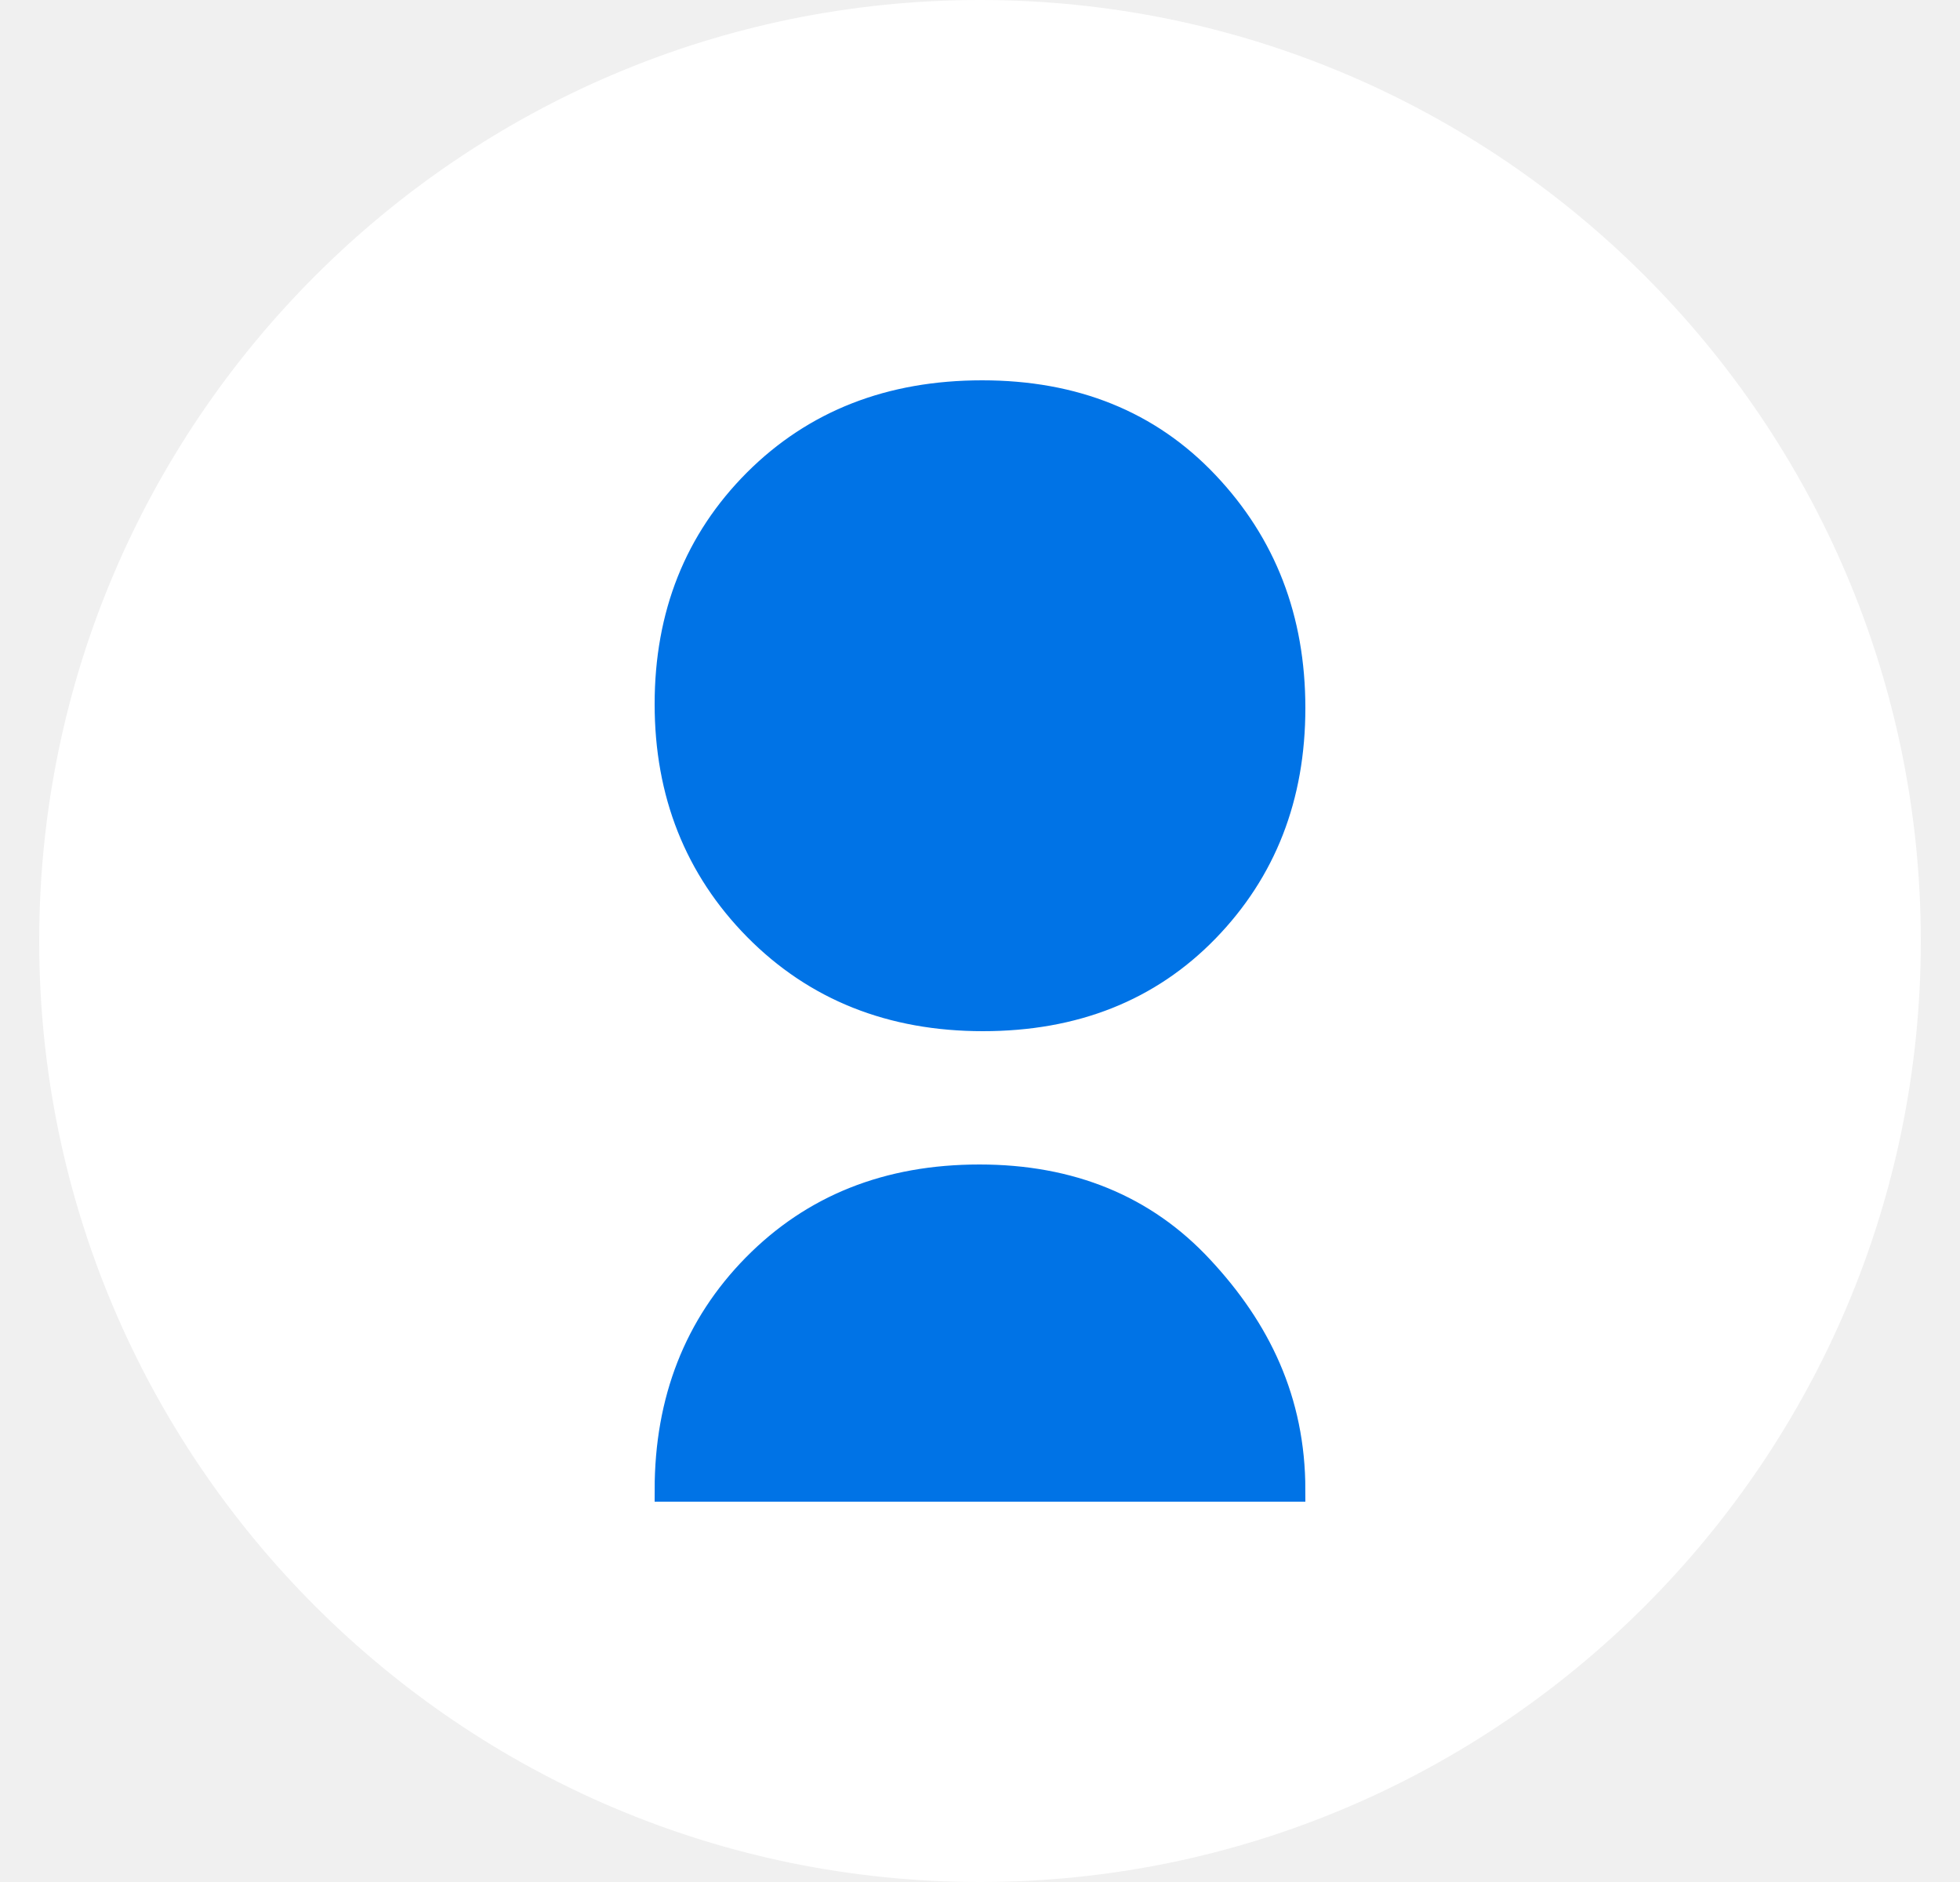
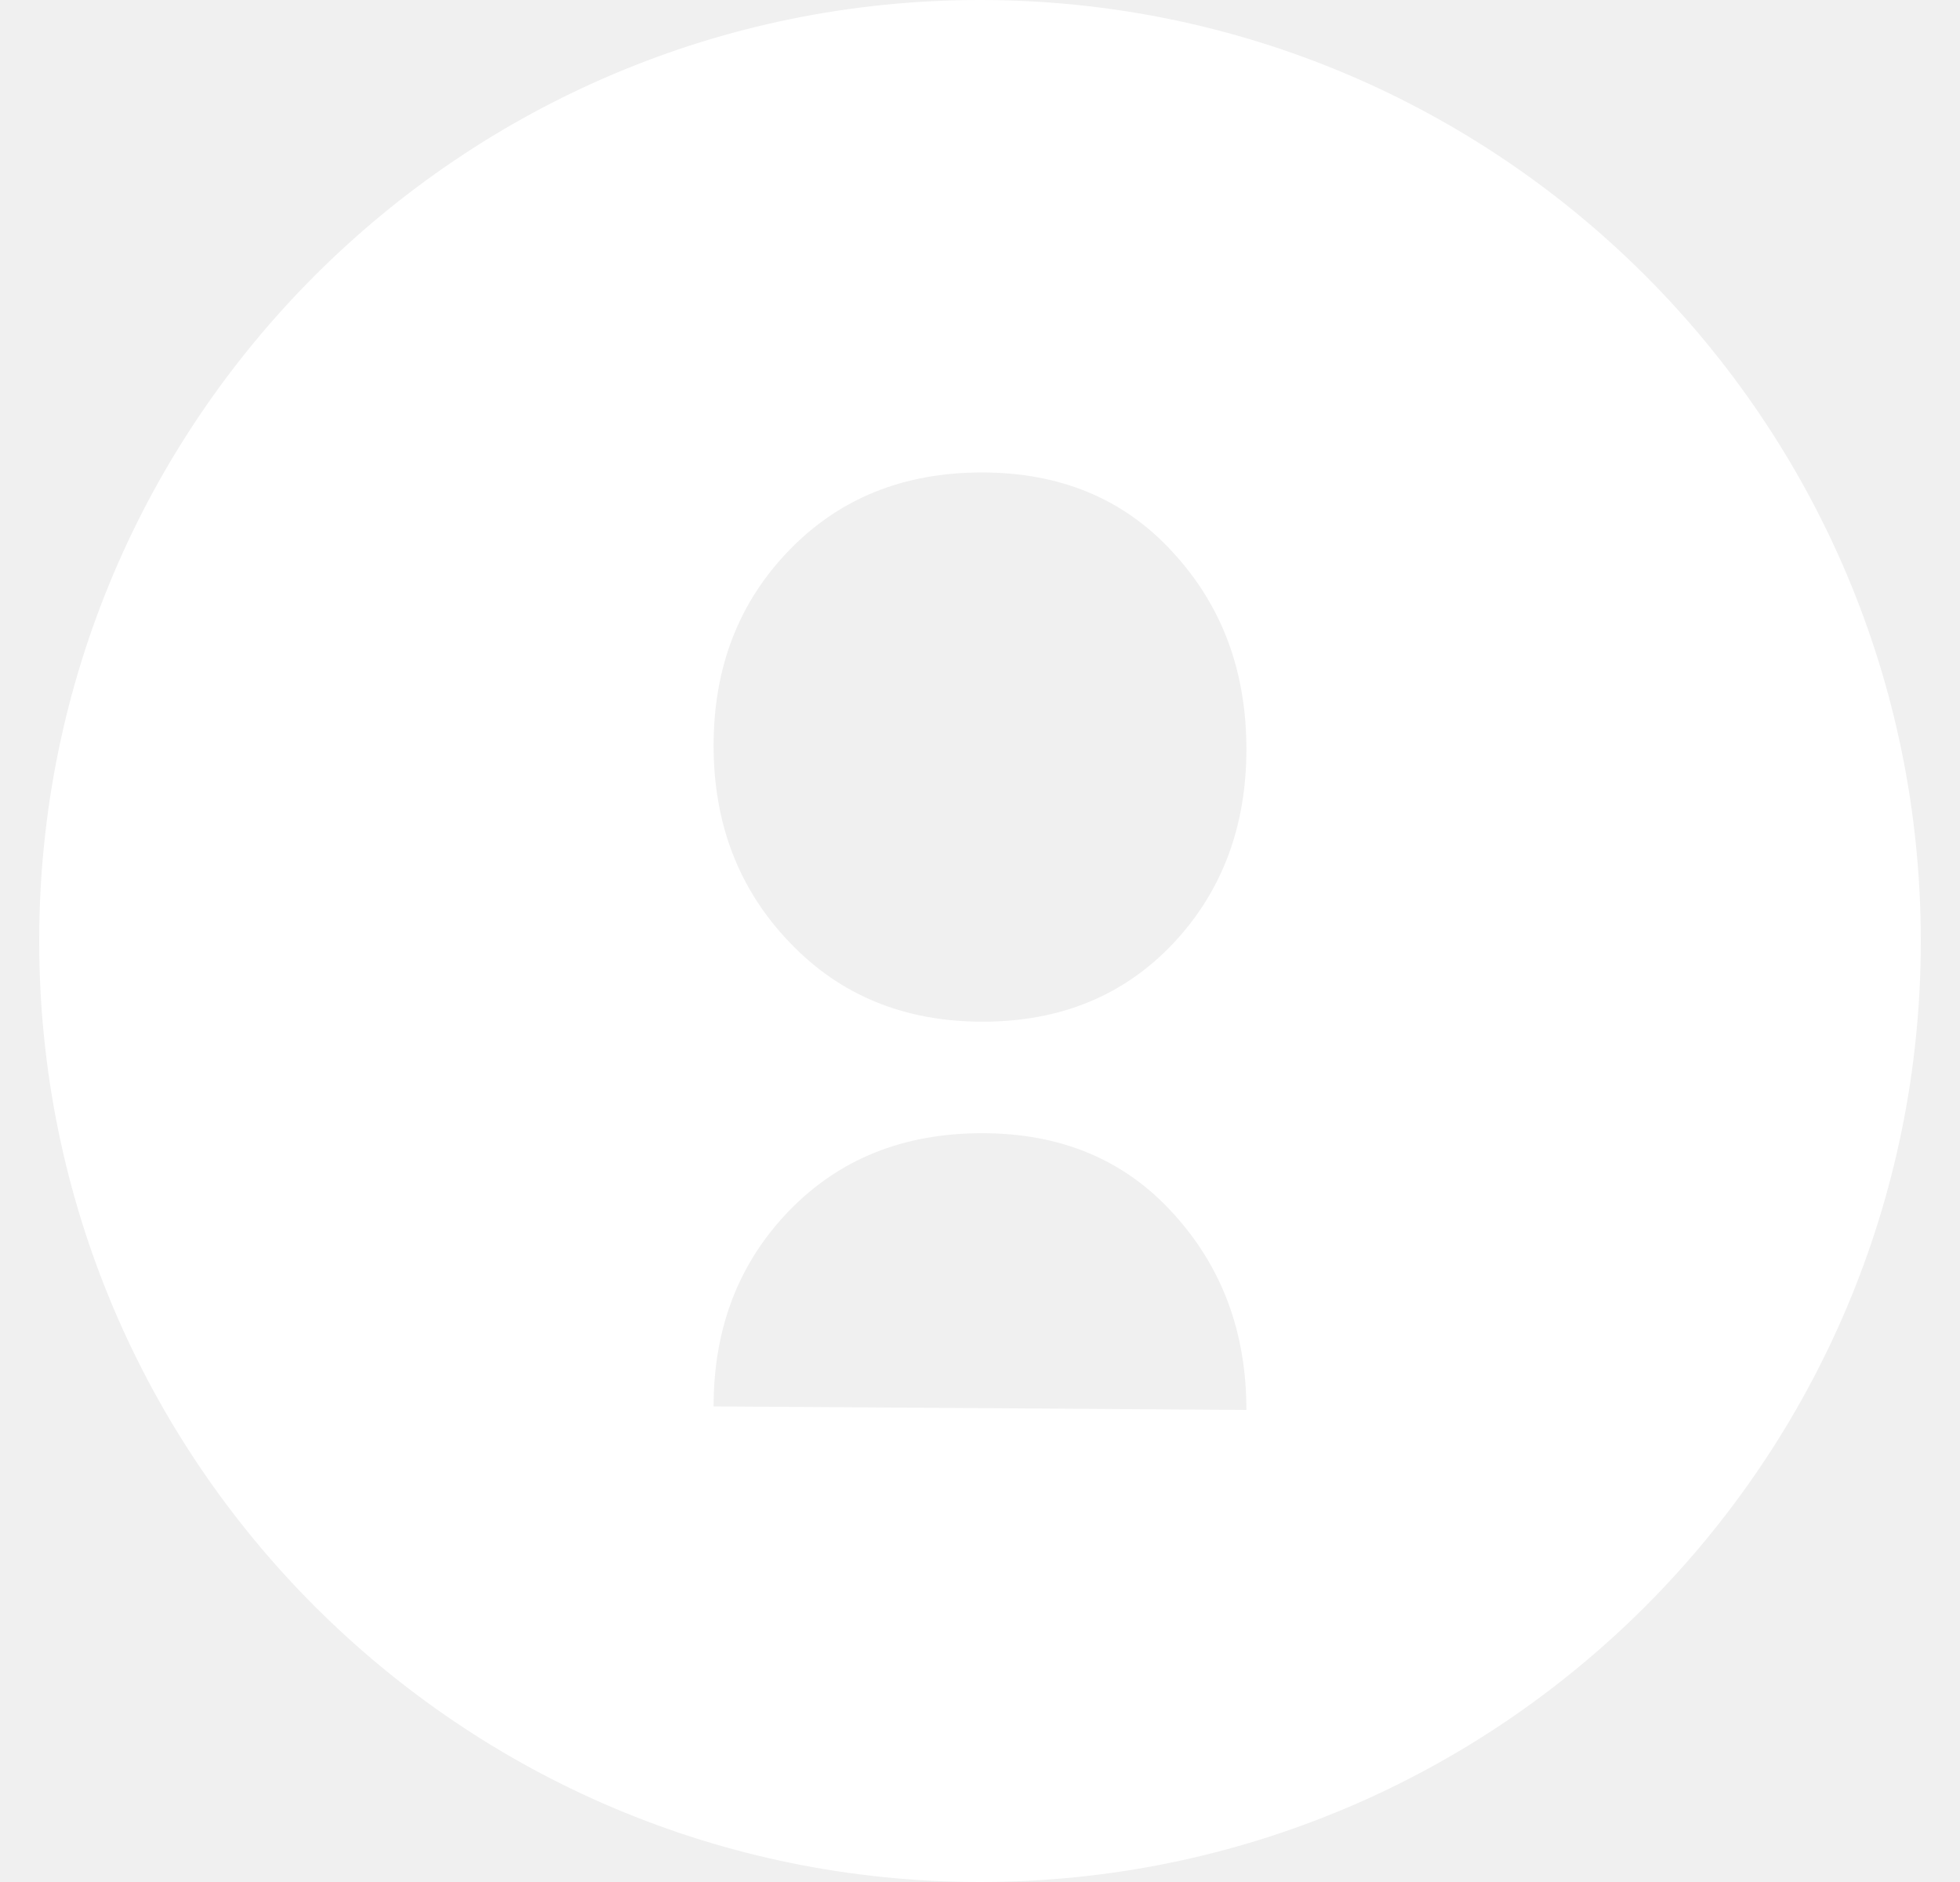
<svg xmlns="http://www.w3.org/2000/svg" width="25" height="24" viewBox="0 0 25 24" fill="none">
-   <path d="M12.5 0C5.883 0 0.5 5.383 0.5 12C0.5 18.617 5.883 24 12.5 24C19.116 24 24.5 18.617 24.5 12C24.5 5.383 19.116 0 12.5 0Z" fill="white" />
-   <path d="M9.638 11.845C8.879 11.075 8.5 10.118 8.5 8.979C8.5 7.837 8.879 6.888 9.633 6.132C10.387 5.379 11.348 5 12.528 5C13.704 5 14.66 5.384 15.395 6.161C16.131 6.938 16.5 7.889 16.5 9.029C16.5 10.165 16.131 11.109 15.395 11.866C14.66 12.621 13.709 13 12.538 13C11.366 13 10.4 12.615 9.638 11.845Z" fill="#0073E6" stroke="#0073E6" stroke-width="0.3" />
-   <path d="M8.5 19C8.5 17.852 8.876 16.898 9.619 16.142C10.369 15.381 11.321 15 12.493 15C13.655 15 14.604 15.386 15.327 16.166C16.056 16.948 16.5 17.856 16.5 19H8.5Z" fill="#0073E6" stroke="#0073E6" stroke-width="0.3" />
+   <mask id="mask0" mask-type="alpha" maskUnits="userSpaceOnUse" x="0" y="0" width="25" height="24">
+     <path fill-rule="evenodd" clip-rule="evenodd" d="M12.5 24C19.129 24 24.5 18.629 24.5 12C24.5 5.371 19.129 0 12.5 0C5.875 0 0.5 5.371 0.5 12C0.5 18.629 5.875 24 12.5 24ZM12.533 13.029C11.536 13.029 10.715 12.694 10.07 12.016C9.424 11.342 9.102 10.505 9.102 9.509C9.102 8.508 9.424 7.679 10.066 7.017C10.707 6.355 11.524 6.025 12.524 6.025C13.521 6.025 14.334 6.359 14.959 7.042C15.584 7.72 15.898 8.553 15.898 9.553C15.898 10.546 15.584 11.375 14.959 12.037C14.334 12.694 13.529 13.029 12.533 13.029ZM9.102 17.935C9.102 16.934 9.424 16.105 10.062 15.443C10.703 14.781 11.52 14.451 12.529 14.451C13.525 14.451 14.338 14.786 14.959 15.468C15.584 16.15 15.898 16.983 15.898 17.98L9.102 17.935Z" fill="white" />
+   </mask>
+   <g mask="url(#mask0)">
+     <rect x="-3.5" y="-4" width="36" height="37" fill="white" />
+   </g>
</svg>
